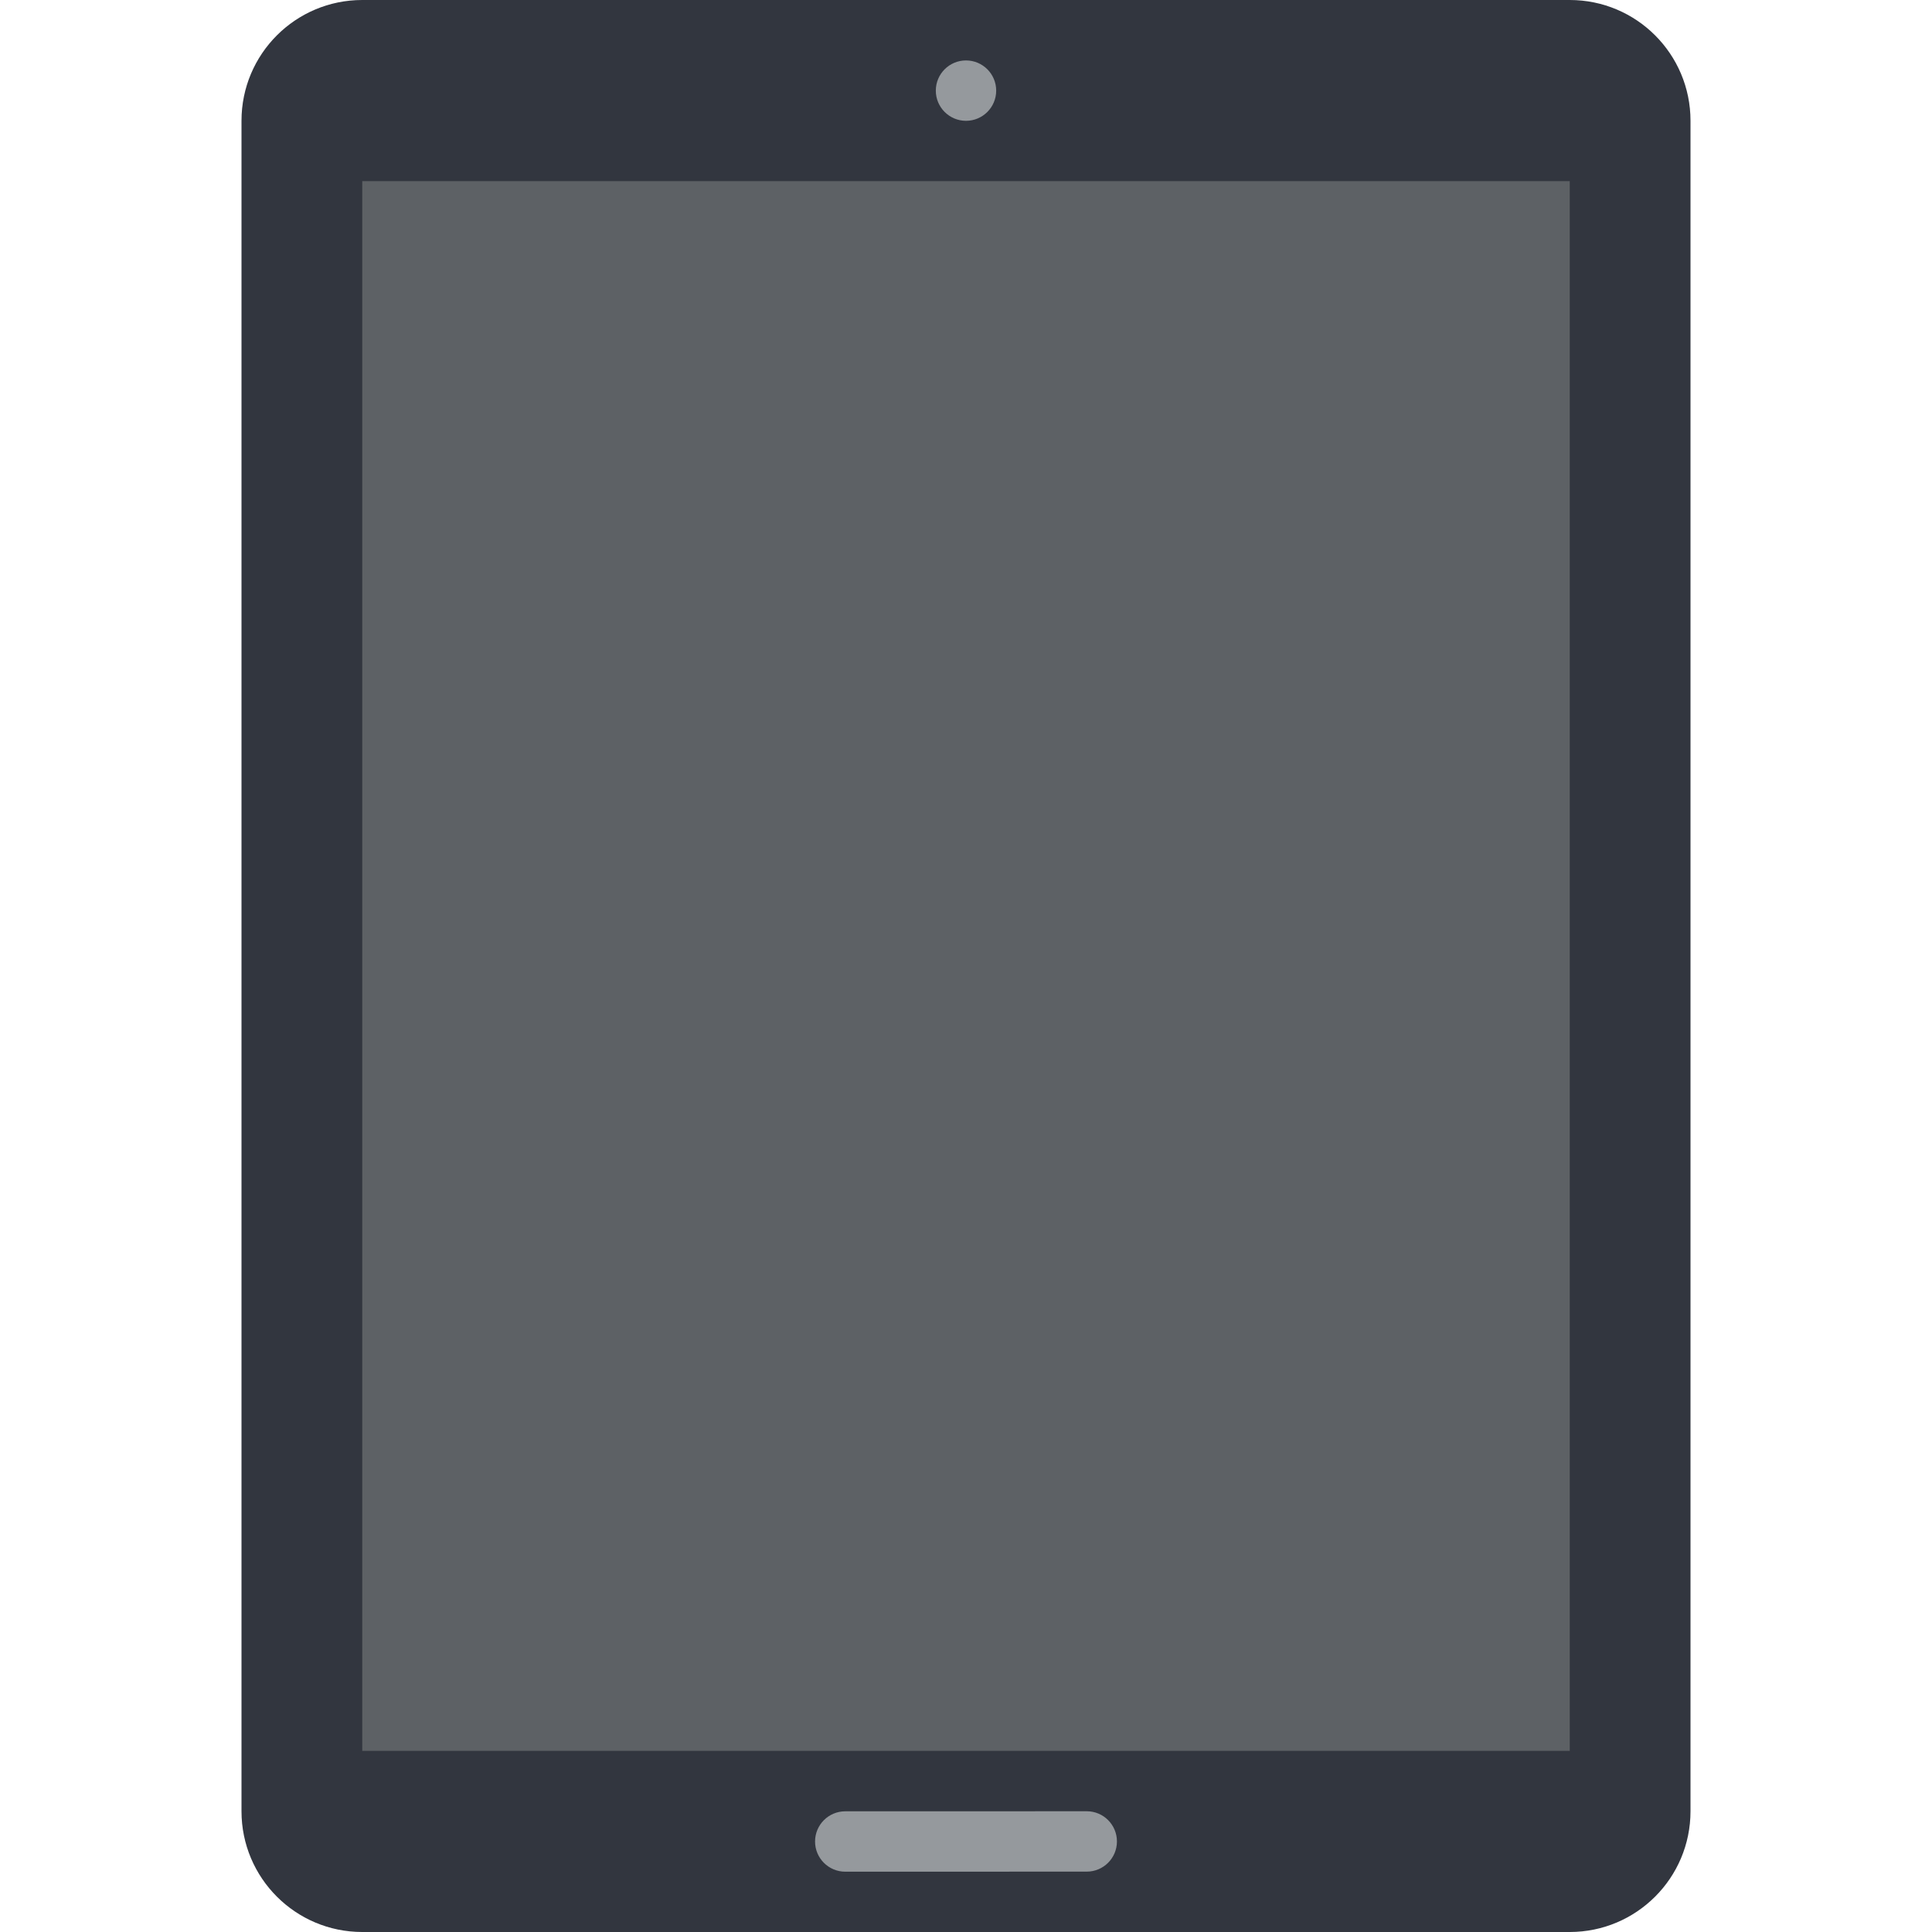
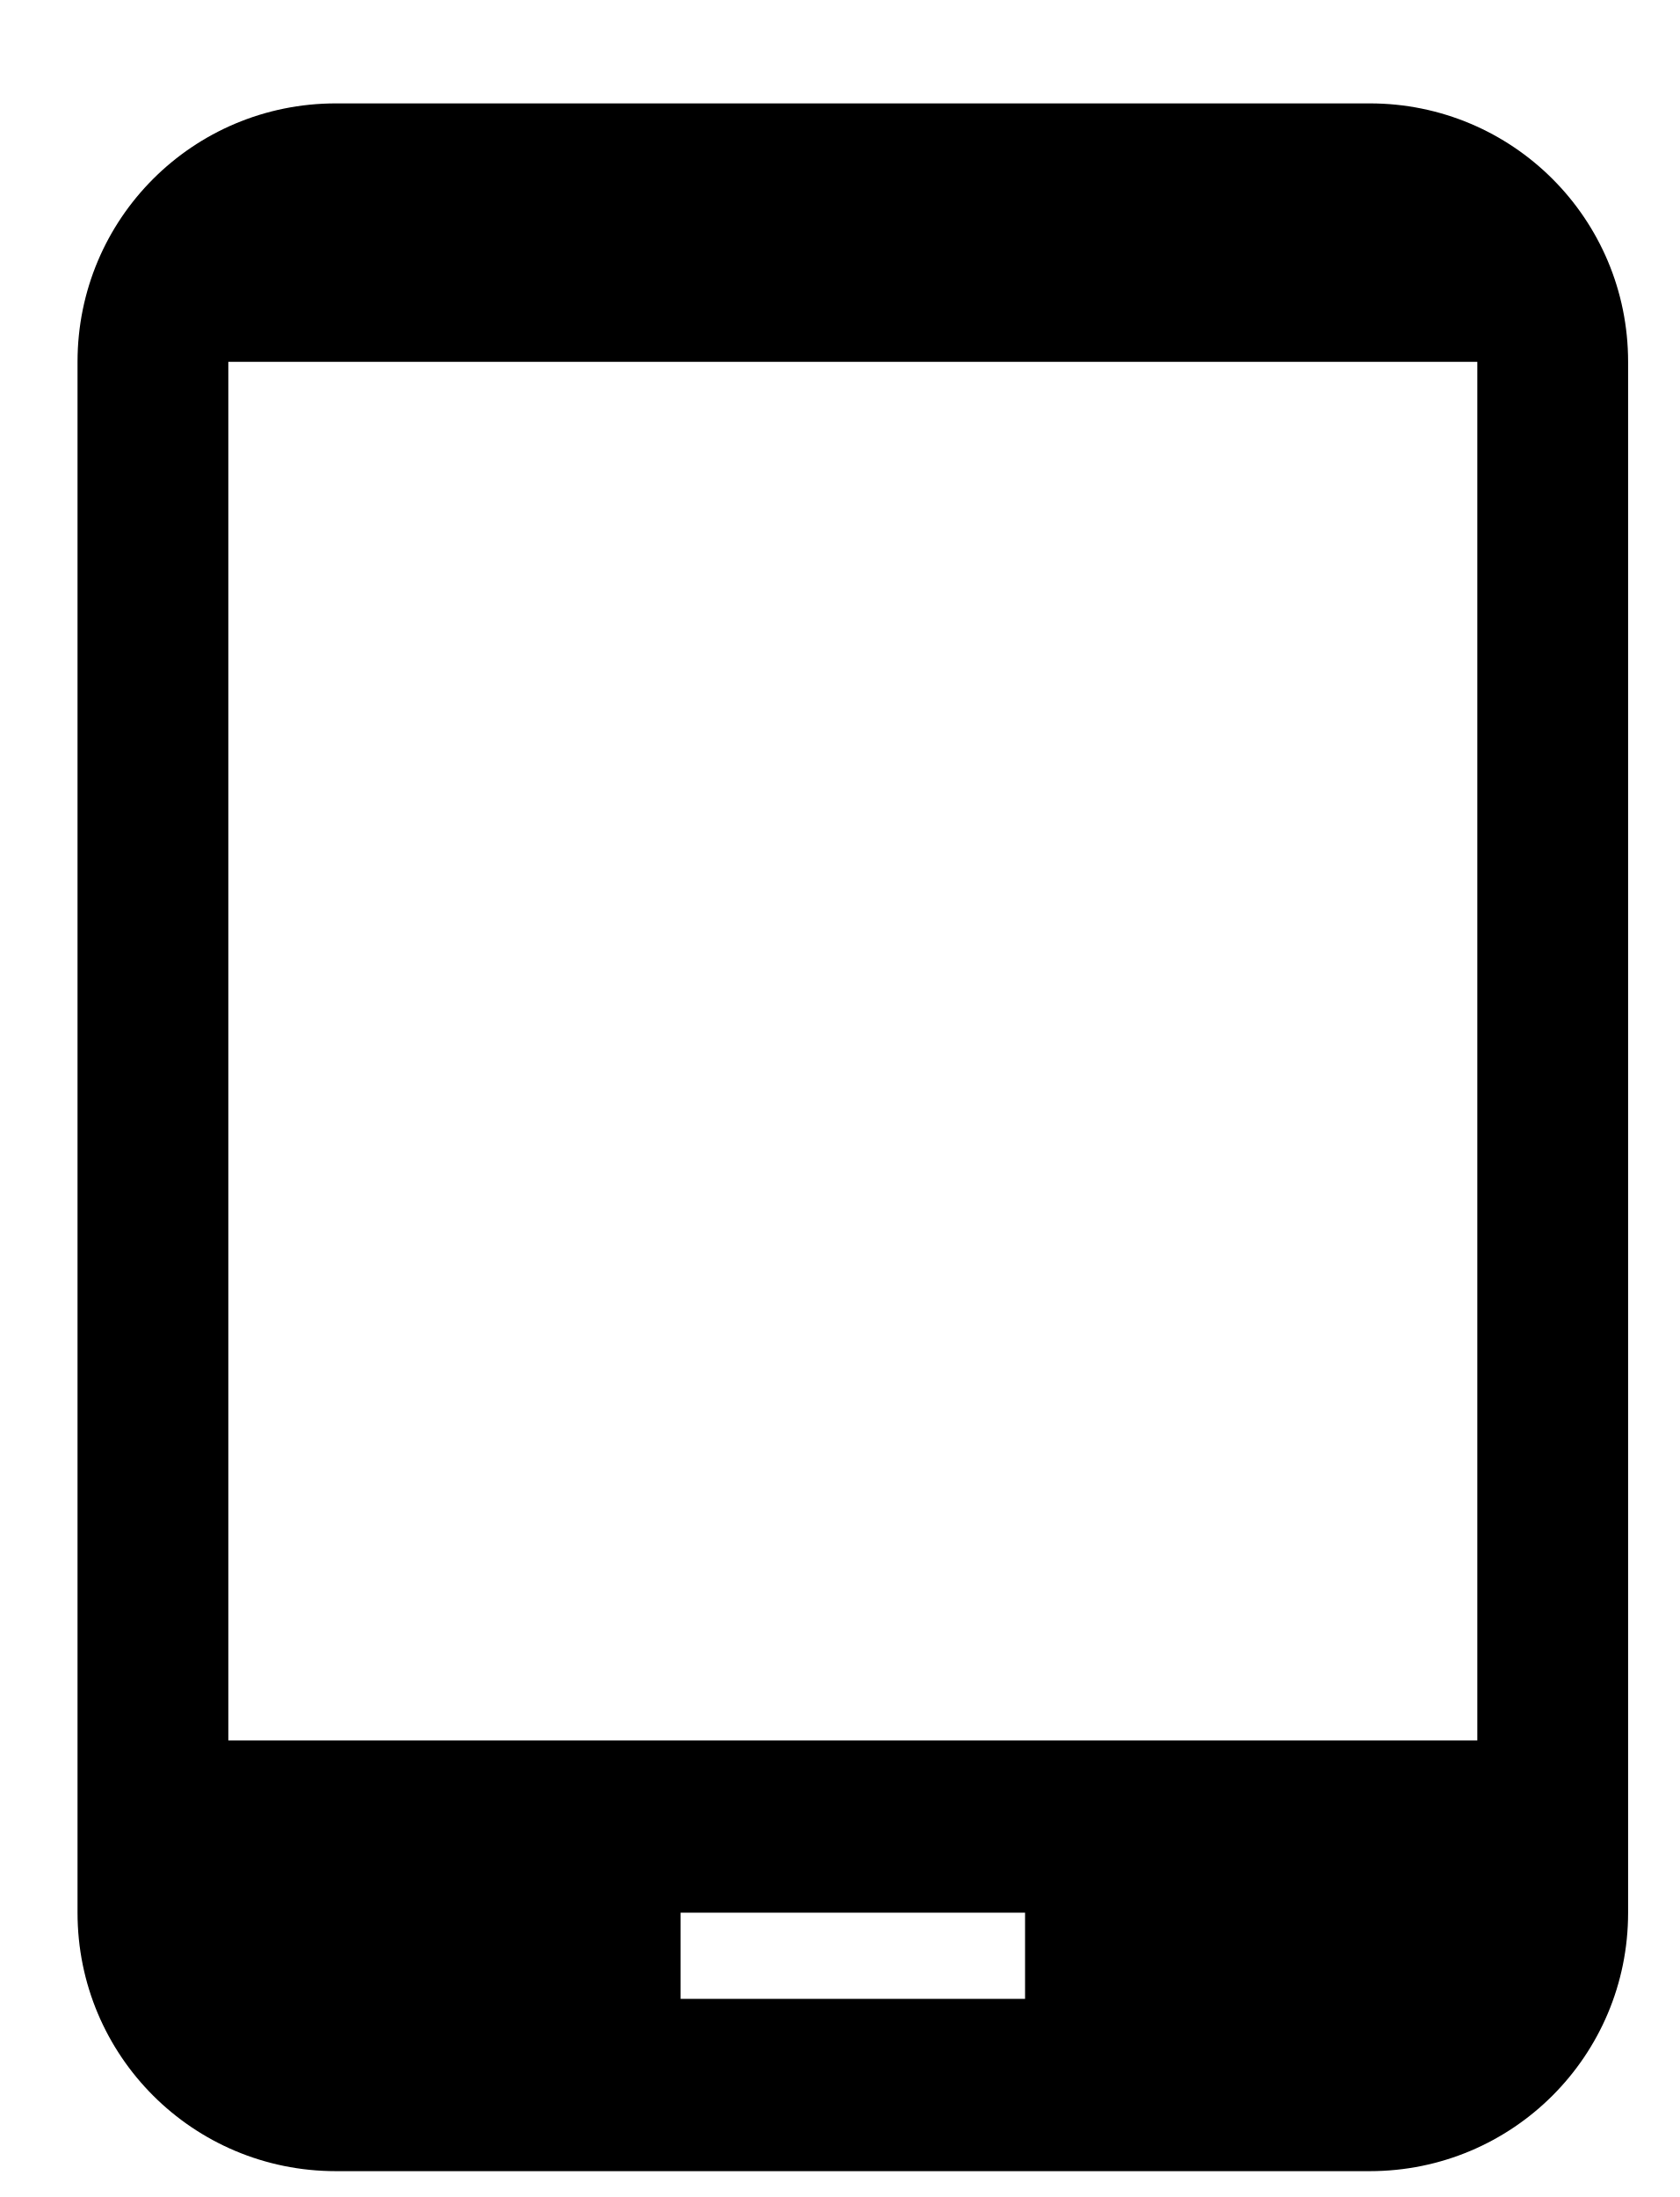
- <svg xmlns="http://www.w3.org/2000/svg" width="32" height="32" viewBox="0 0 32 32">
-   <g fill="none" fill-rule="evenodd" transform="translate(4)">
-     <rect width="24" height="32" fill="#32363F" rx="2" />
-     <path fill="#5D6165" d="M2 3h20v26H2z" />
-     <path fill="#95999D" fill-rule="nonzero" d="M10 31.001a.5.5 0 1 1 0-1L14 30a.5.5 0 0 1 0 1l-4 .001zM11.5 1.501a.5.5 0 1 1 1 0 .5.5 0 0 1-1 0z" />
-   </g>
+ <svg xmlns="http://www.w3.org/2000/svg" width="13" height="17" viewBox="0 0 13 17">
+   <path d="M10.6.8h-8c-1.107 0-2 .893-2 2v12c0 1.107.893 2 2 2h8c1.107 0 2-.893 2-2v-12c0-1.107-.893-2-2-2ZM7.933 15.467H5.267V14.8h2.666v.667Zm3.5-2H1.767V2.8h9.666v10.667Z" />
</svg>
